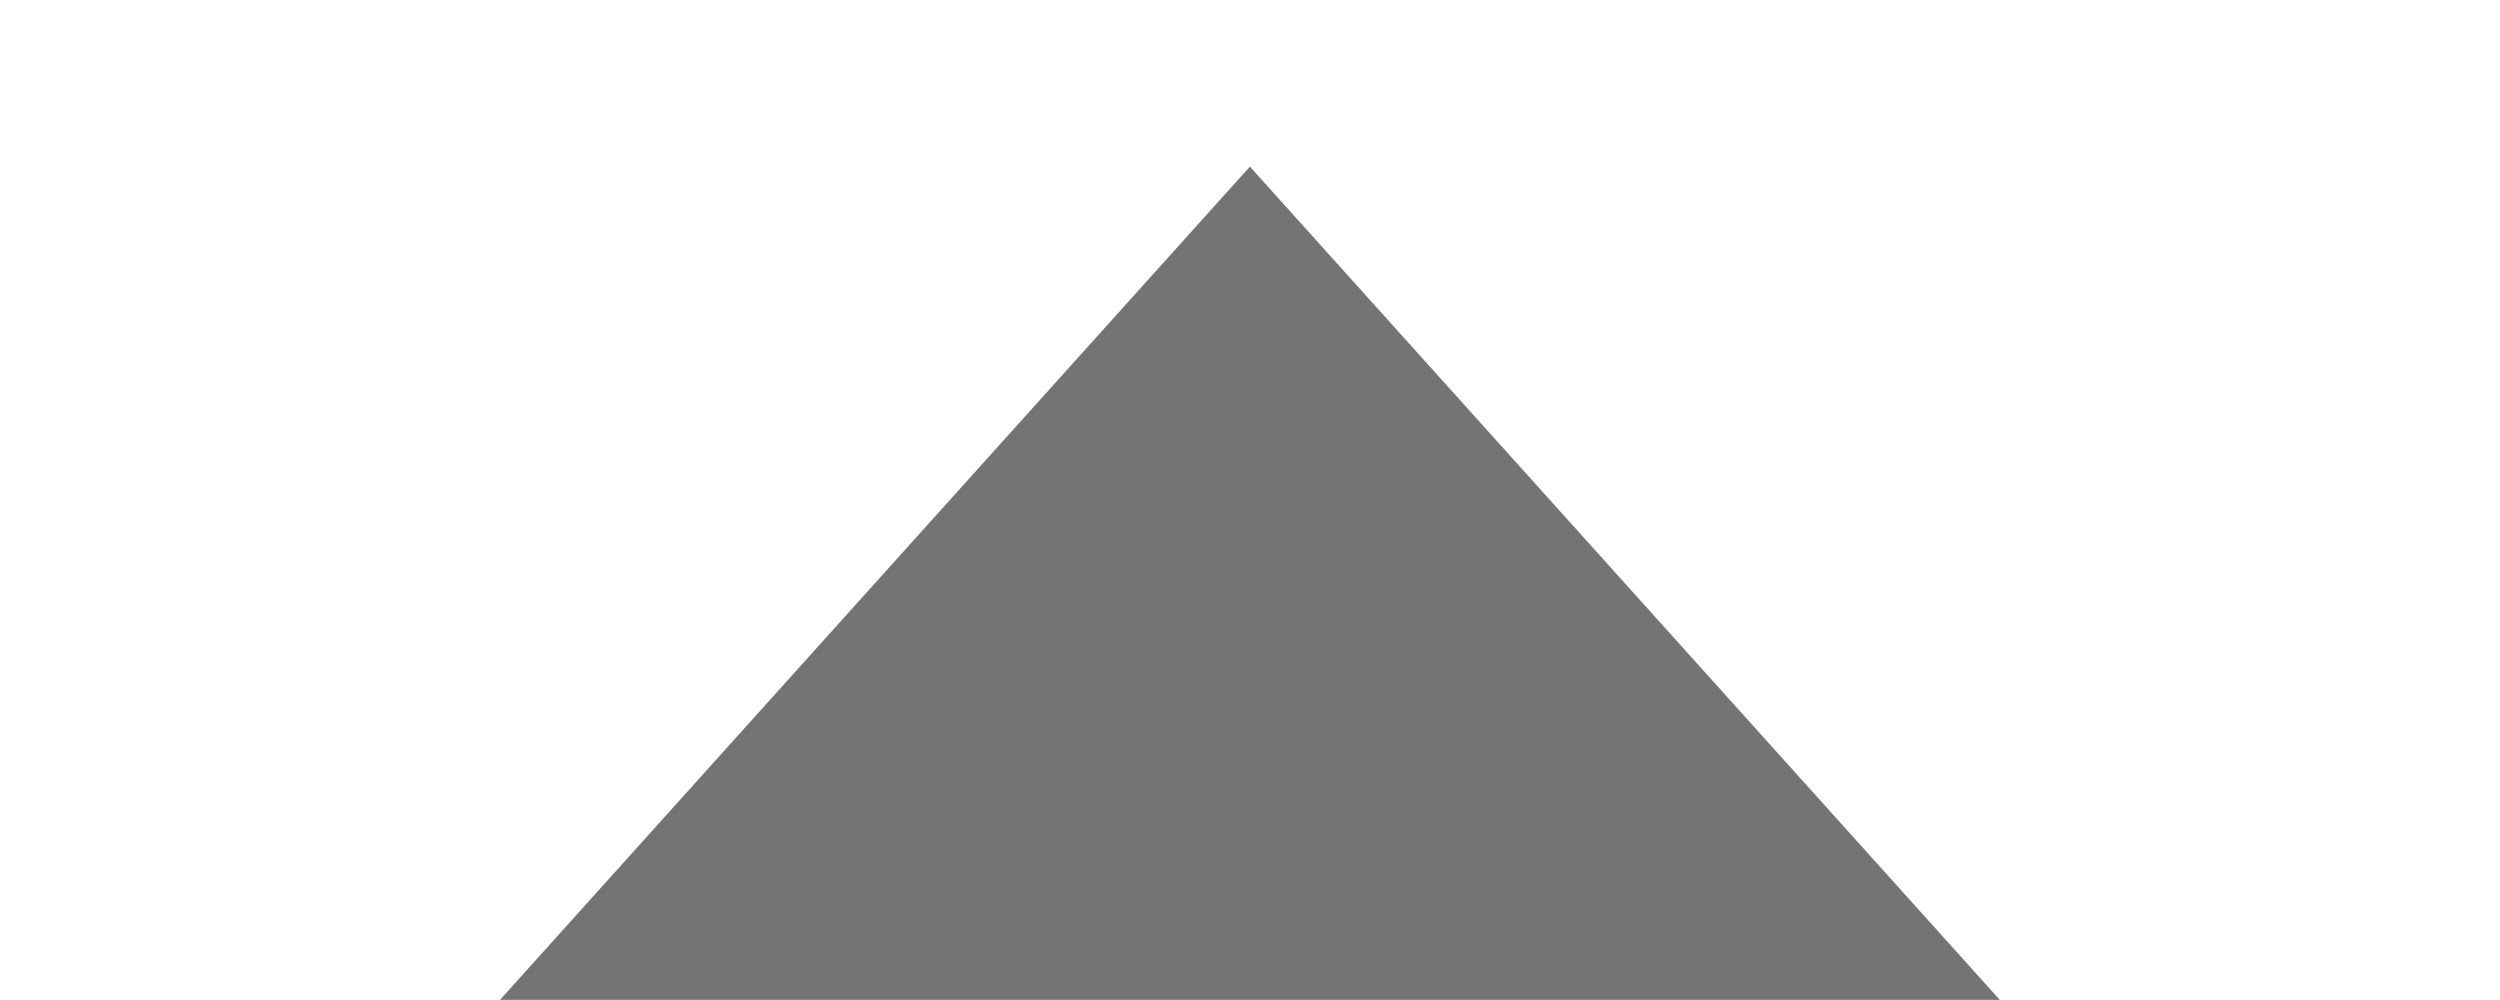
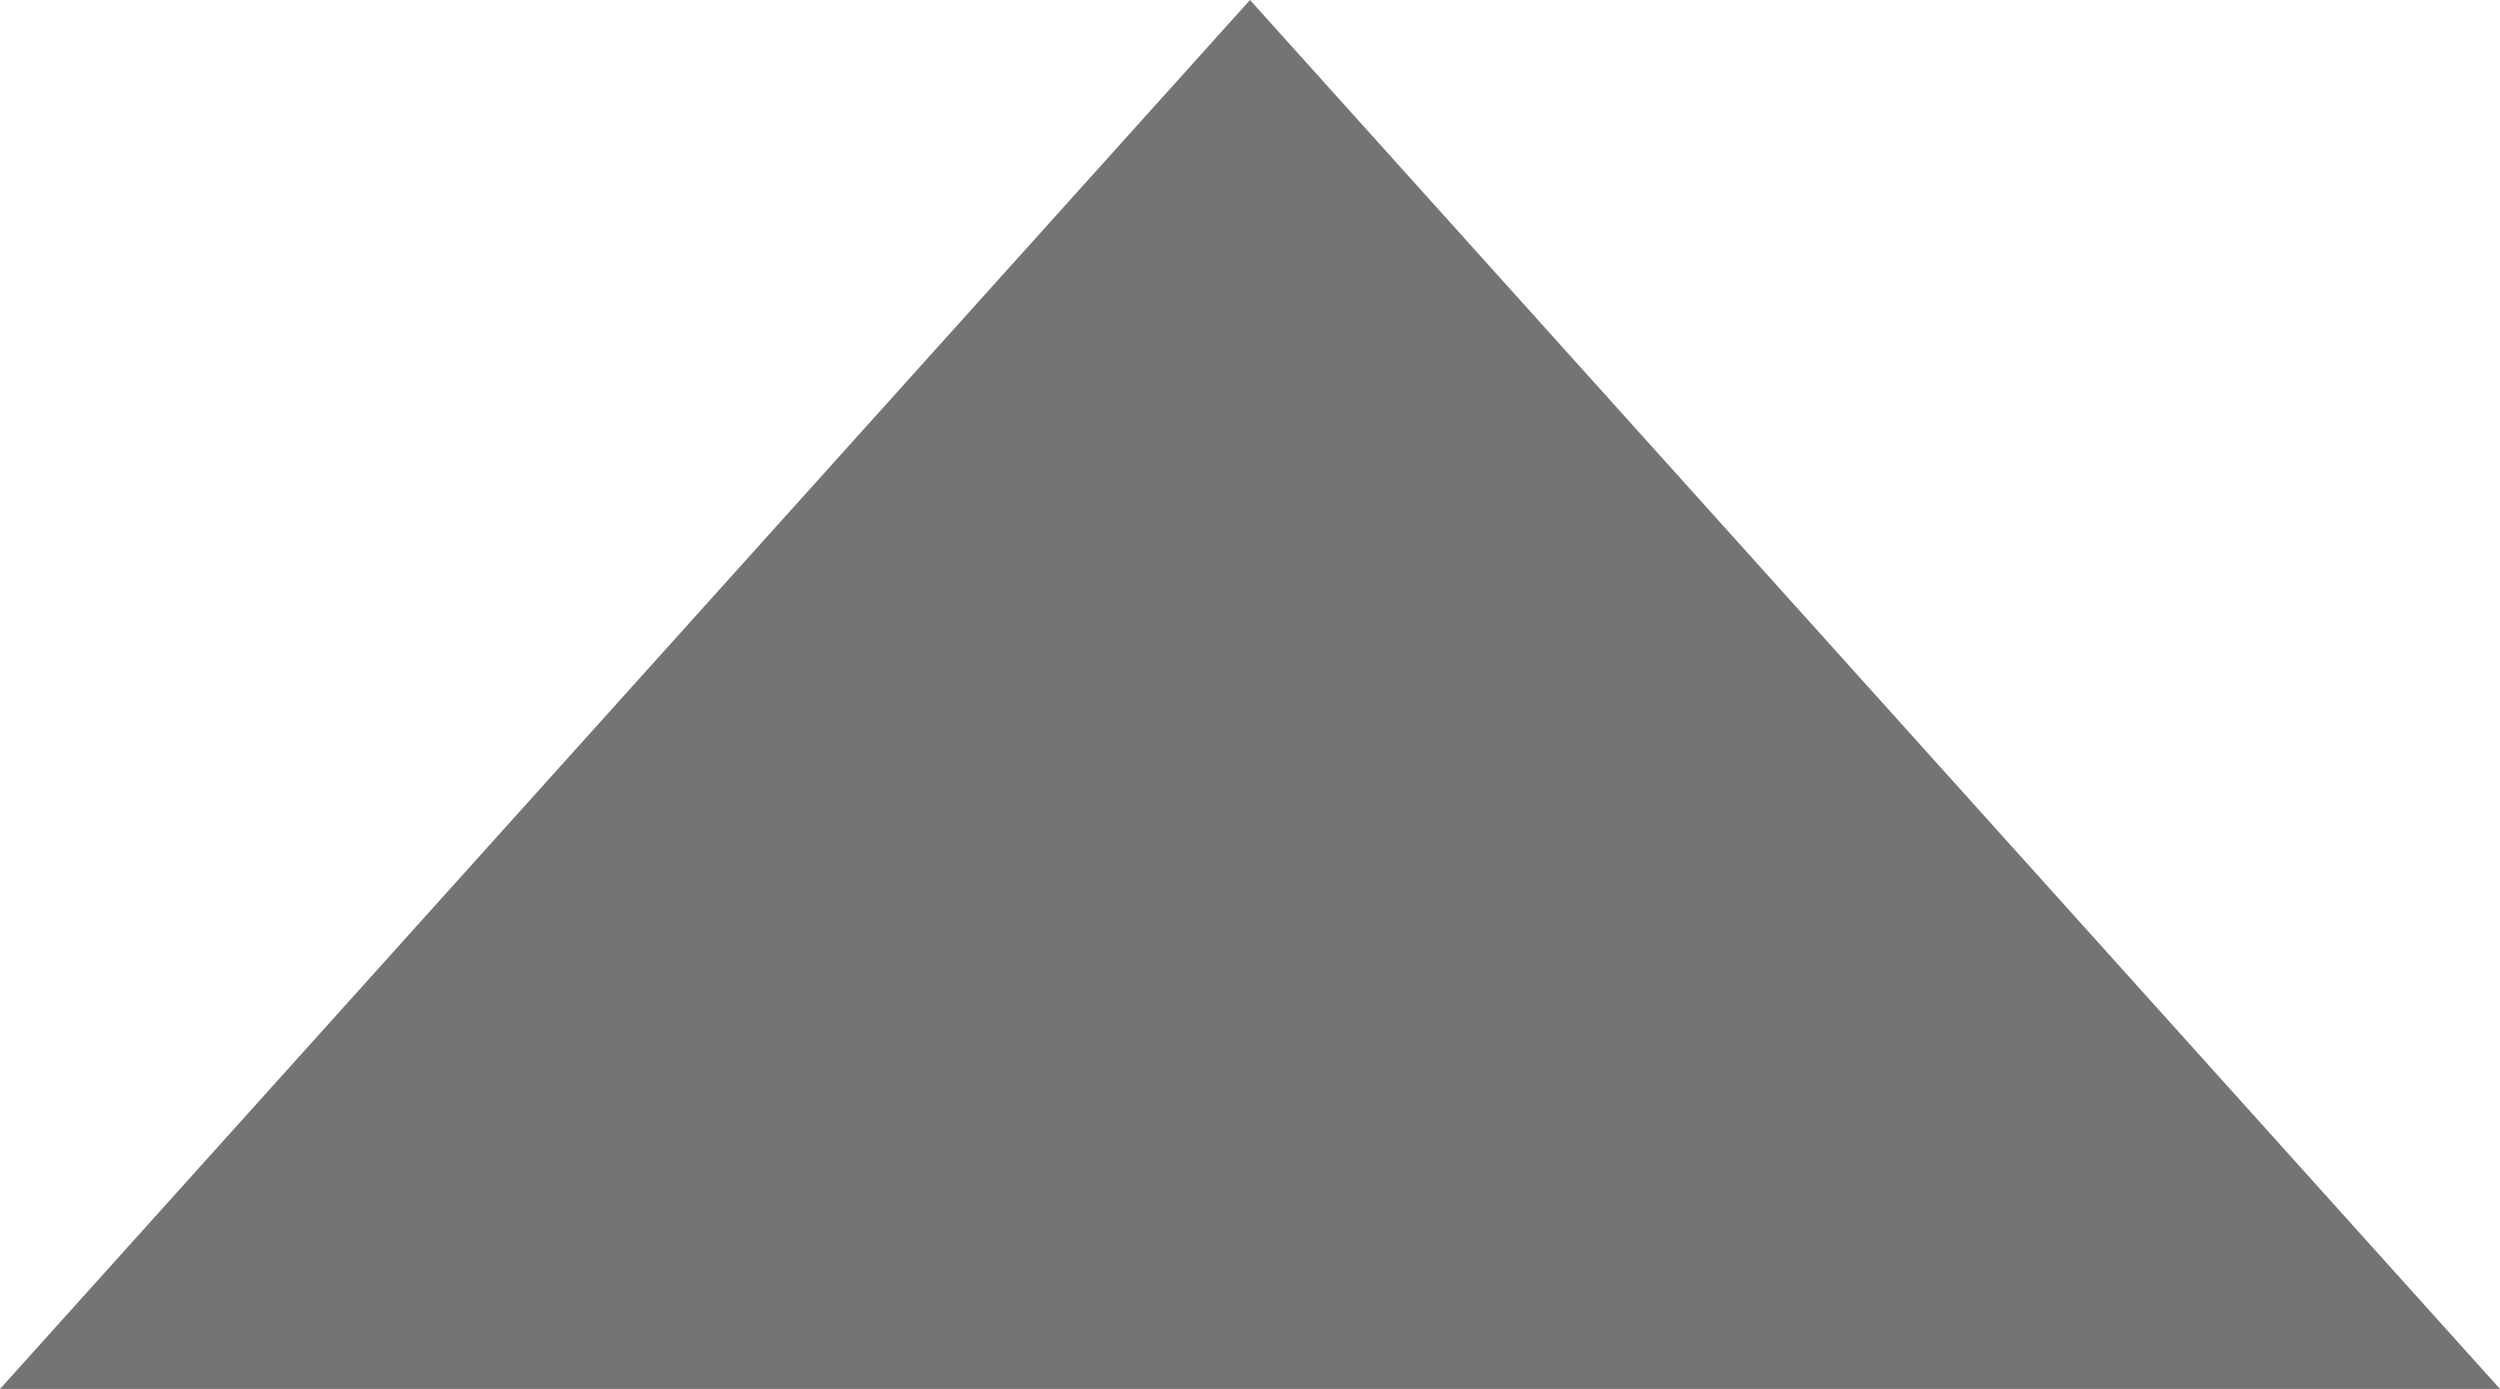
- <svg xmlns="http://www.w3.org/2000/svg" width="20" height="8" viewBox="0 0 5.292 2.117" version="1.1" id="svg8">
-   <defs id="defs2" />
-   <g id="layer1" transform="translate(208.7562,-64.12887)">
-     <g id="Layer_2-2" transform="matrix(0.1763889,0,0,0.1763977,-207.6979,64.48156)">
-       <polyline id="polyline4518" points="18 10 9 0 0 10" style="fill:#747474" />
+ <svg xmlns="http://www.w3.org/2000/svg" id="Layer_2" viewBox="0 0 12 6.667">
+   <g id="svg8">
+     <g id="layer1">
+       <g id="Layer_2-2">
+         <polyline id="polyline4518" points="12 6.667 6 0 0 6.667" fill="#747474" />
+       </g>
    </g>
  </g>
</svg>
